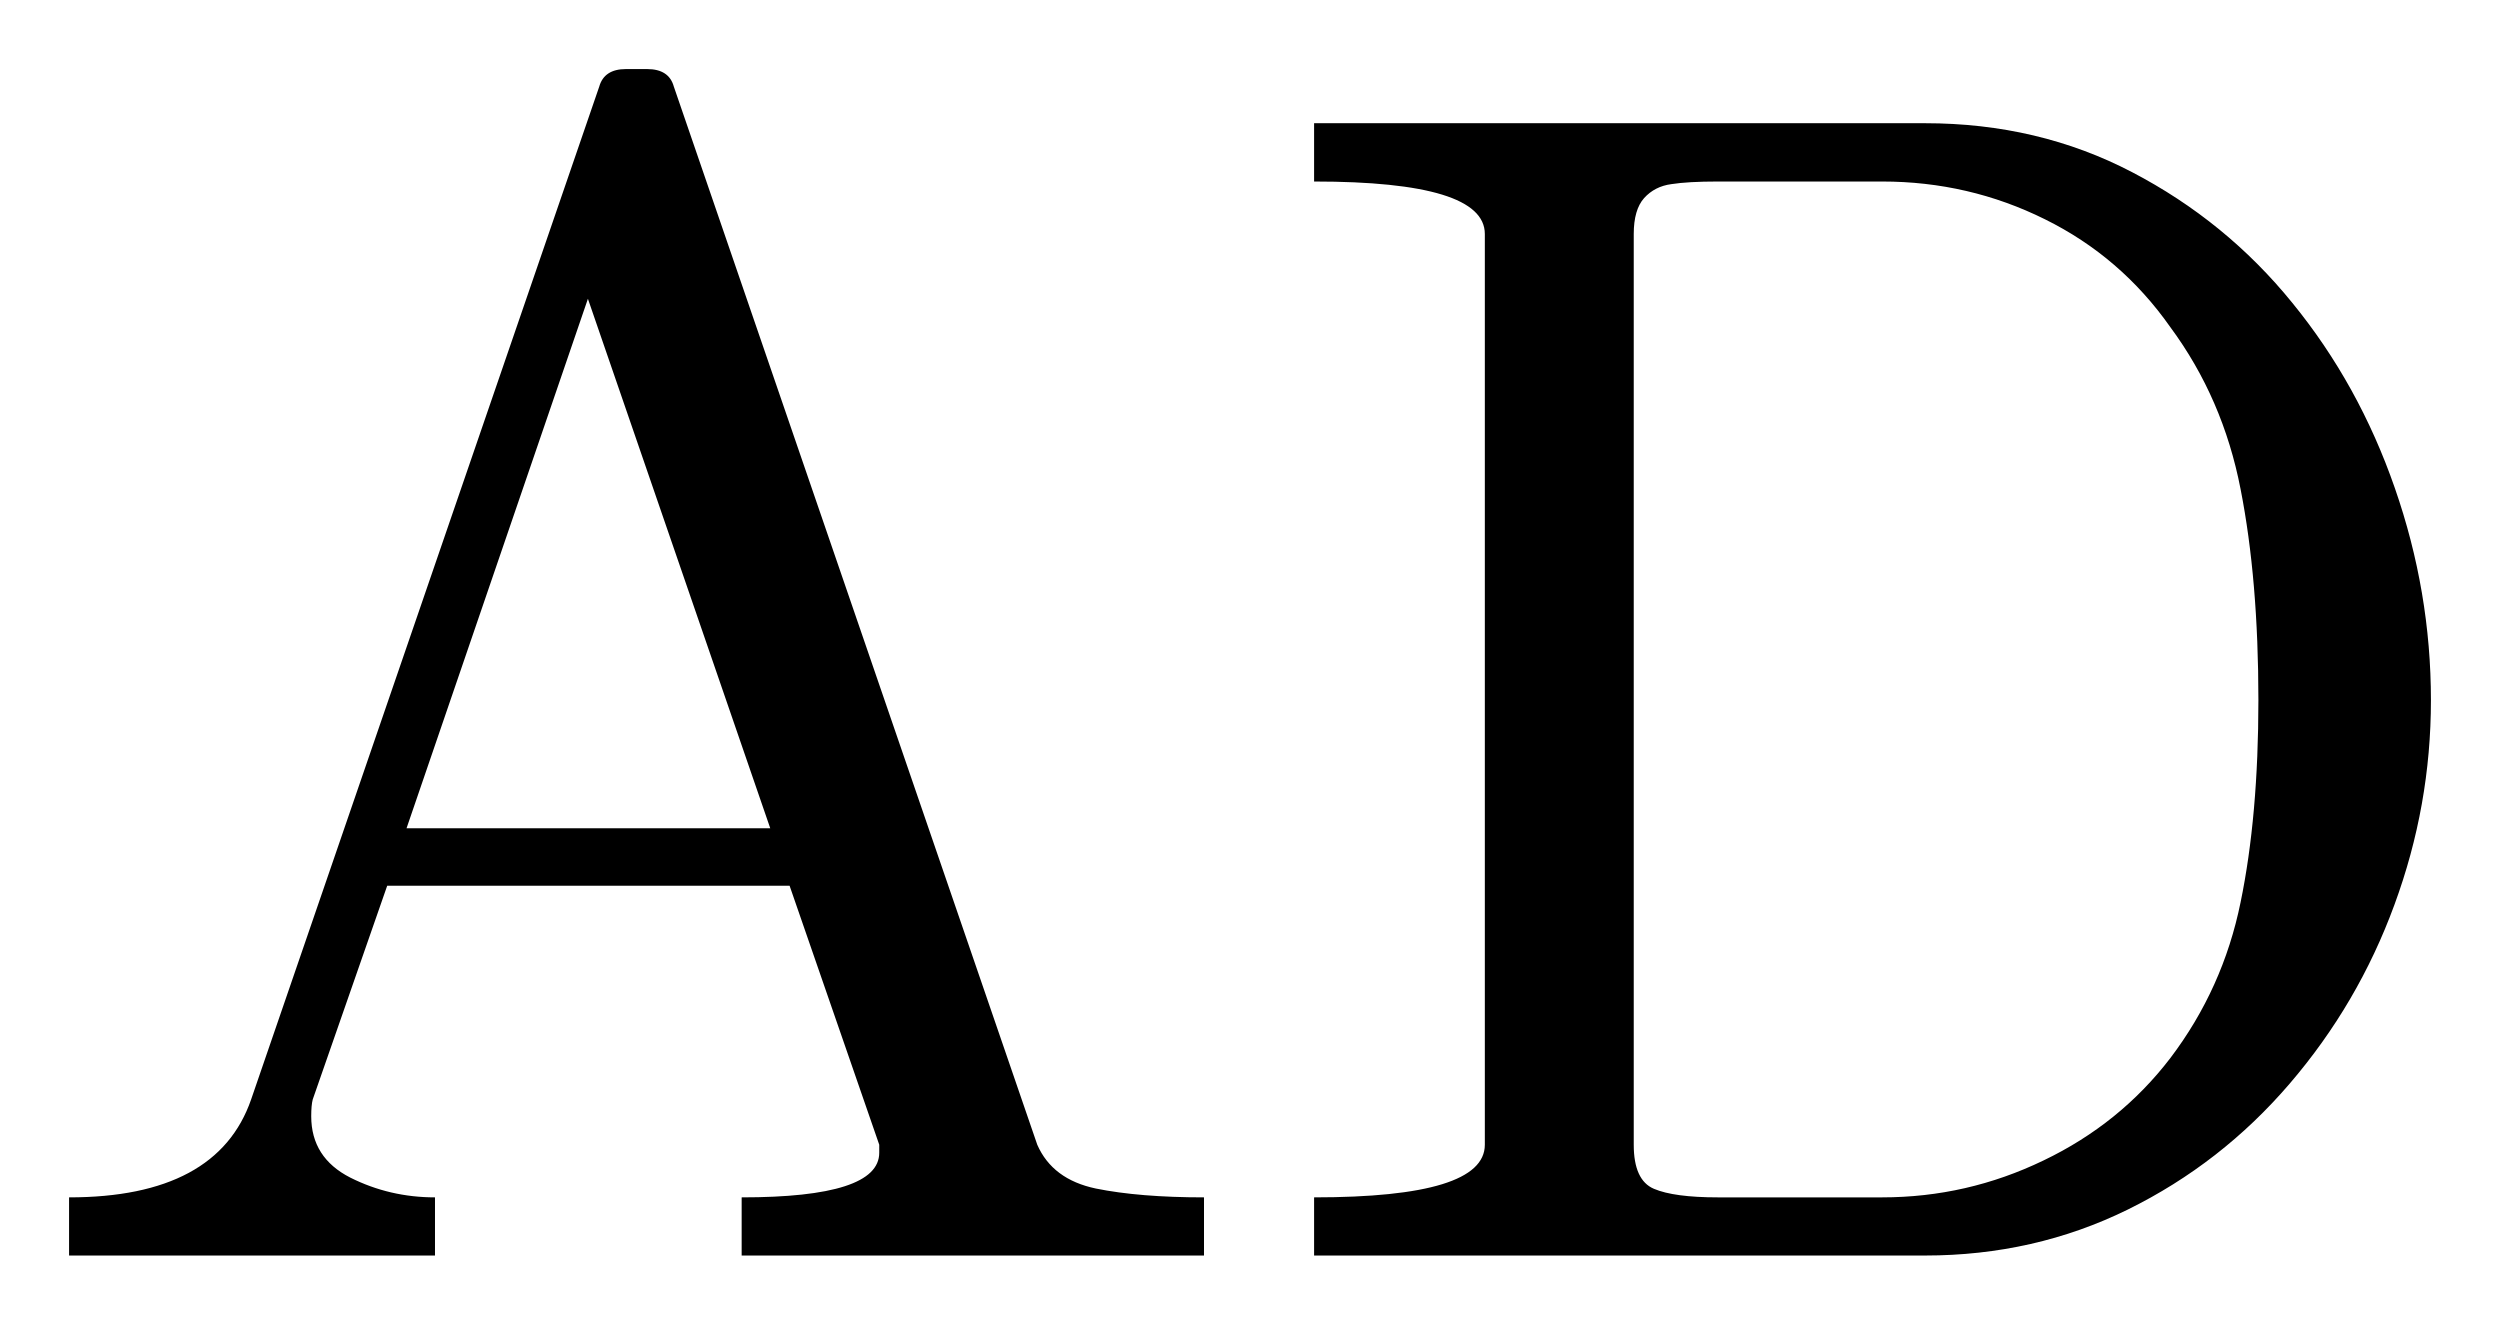
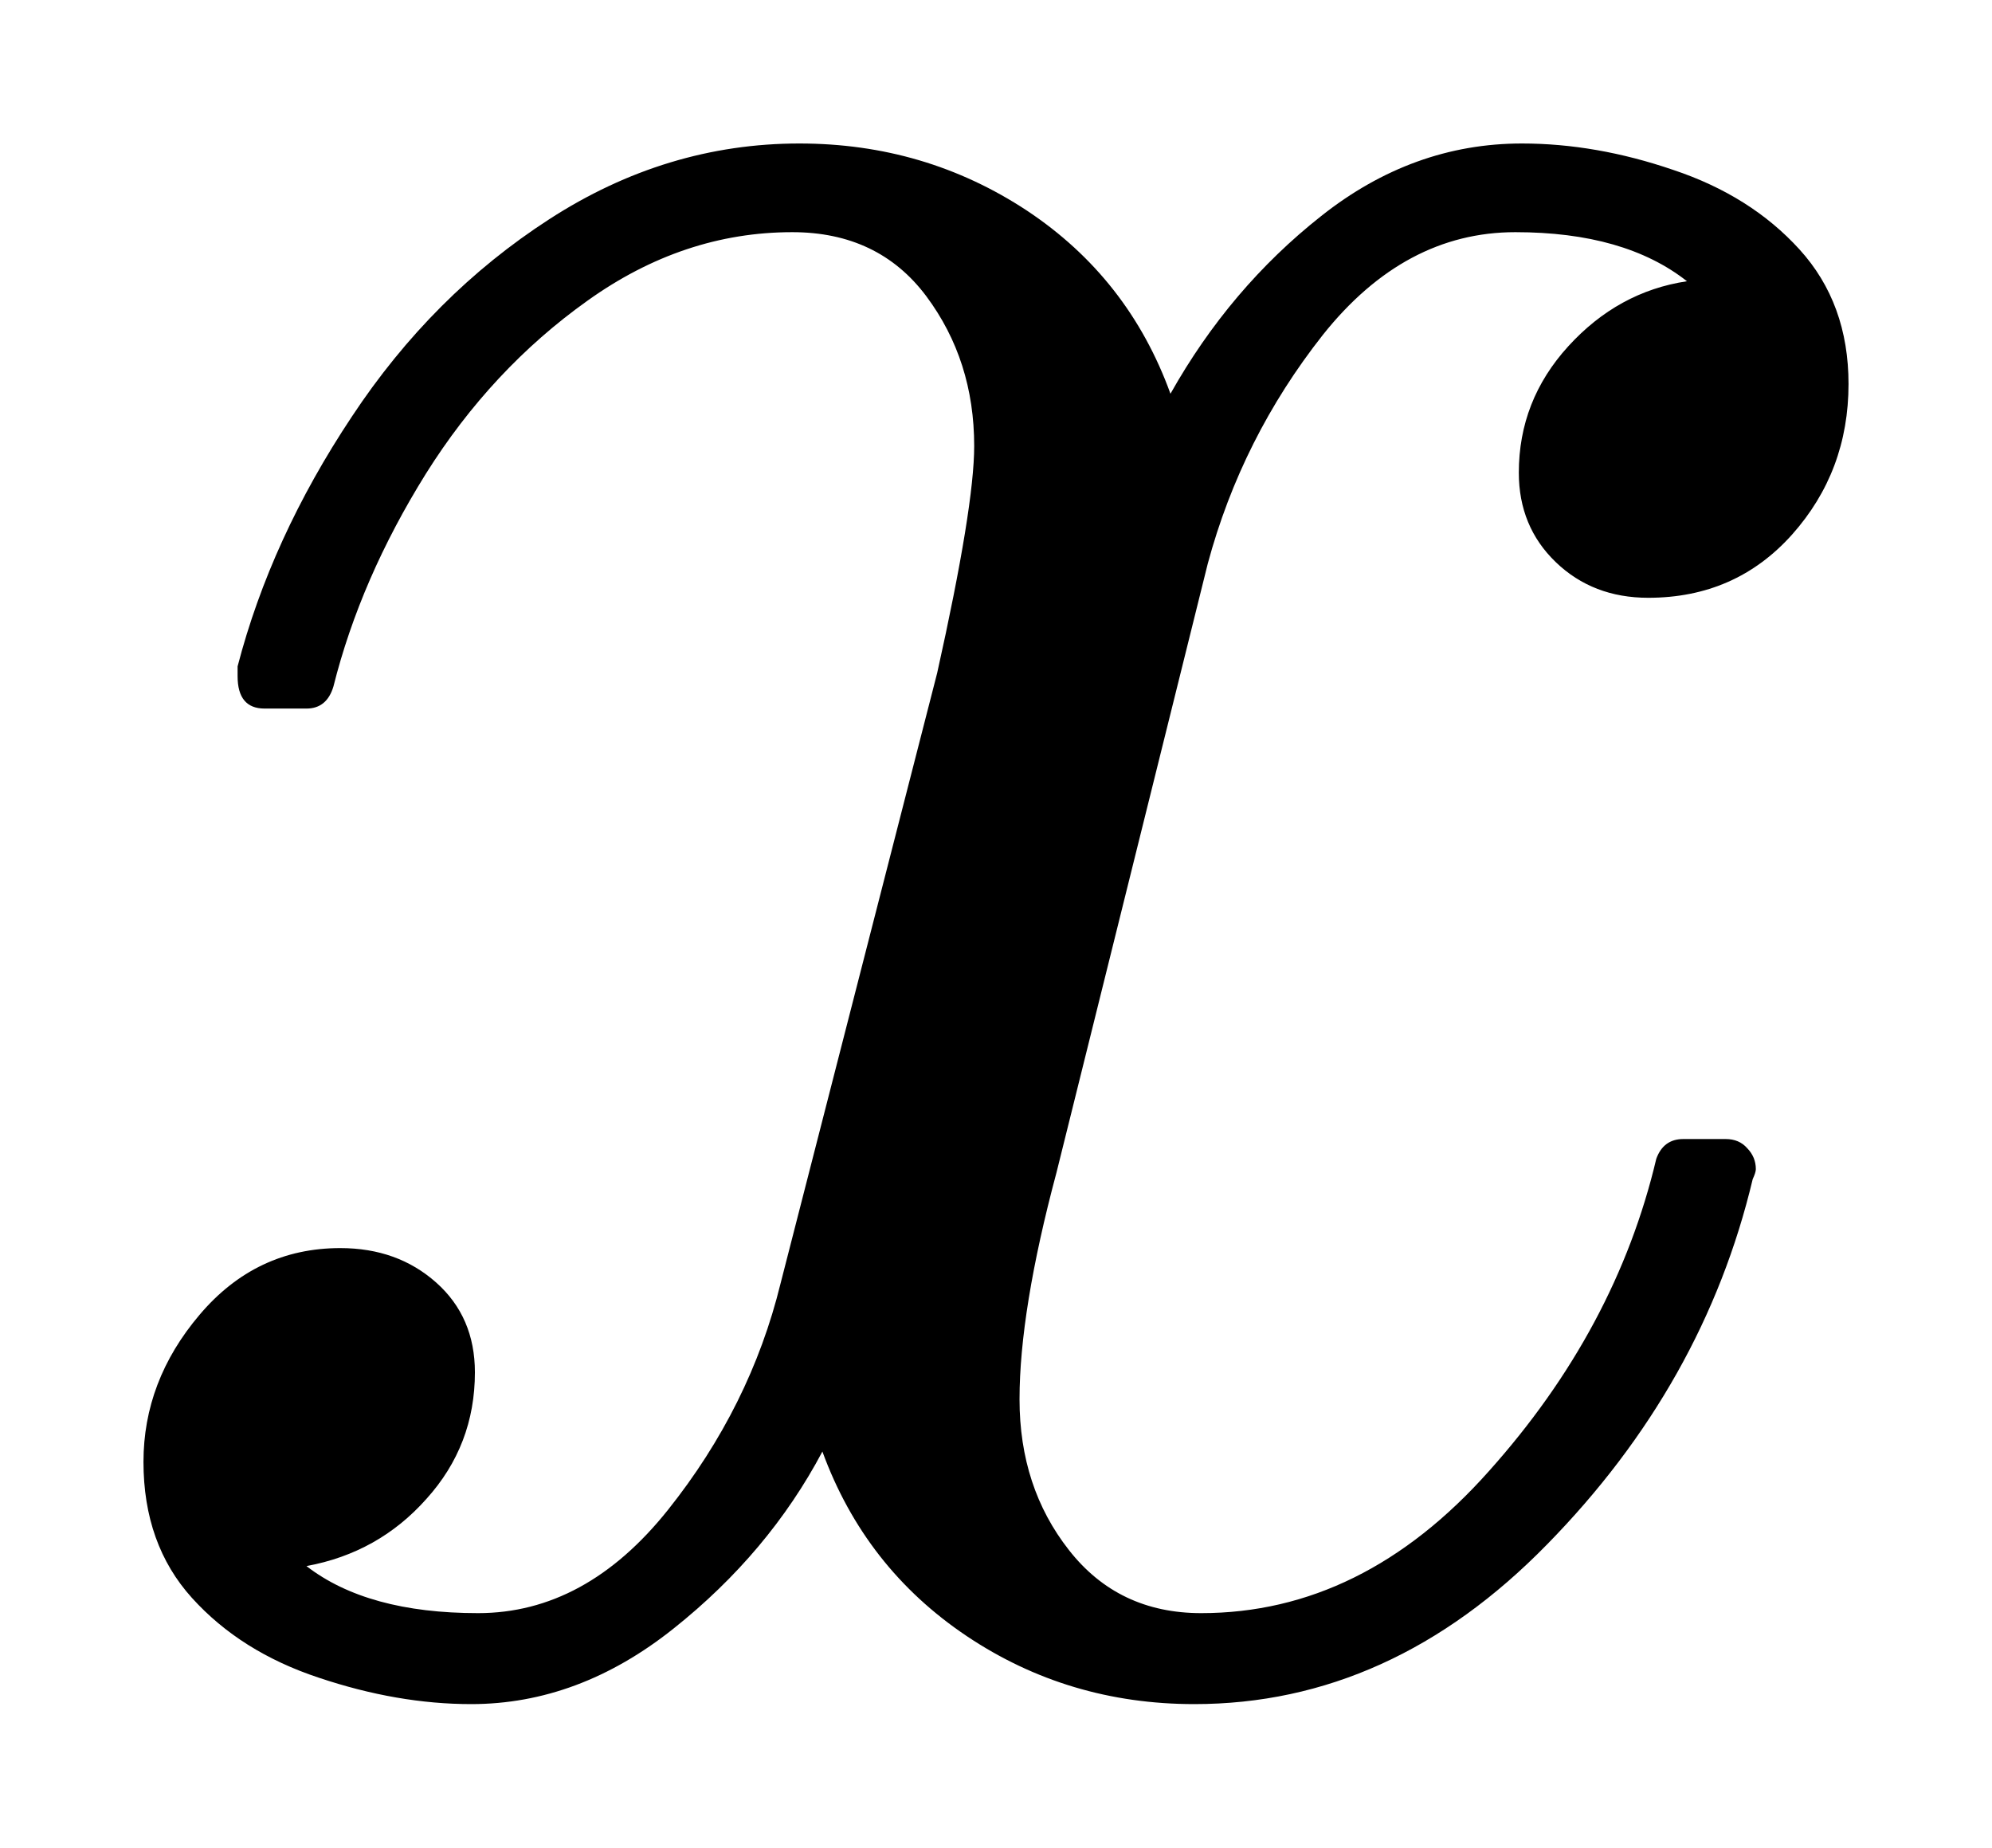
- <svg xmlns="http://www.w3.org/2000/svg" width="18.098pt" height="9.589pt" viewBox="0 0 18.098 9.589" version="1.1">
+ <svg xmlns="http://www.w3.org/2000/svg" width="6.942pt" height="6.438pt" viewBox="0 0 6.942 6.438" version="1.1">
  <defs>
    <style type="text/css">*{stroke-linejoin: round; stroke-linecap: butt}</style>
  </defs>
  <g id="figure_1">
    <g id="patch_1">
-       <path d="M 0 9.589  L 18.098 9.589  L 18.098 0  L 0 0  L 0 9.589  z " style="fill: none; opacity: 0" />
+       <path d="M 0 6.438  L 6.942 6.438  L 6.942 0  L 0 0  L 0 6.438  z " style="fill: none; opacity: 0" />
    </g>
    <g id="axes_1">
      <g id="patch_2">
-         <path d="M 0.5 9.089  L 0.5 8.668  Q 1.573 8.668 1.818 7.959  L 4.338 0.627  Q 4.374 0.5 4.531 0.5  L 4.685 0.5  Q 4.843 0.5 4.878 0.627  L 7.509 8.287  Q 7.619 8.538 7.933 8.604  Q 8.248 8.668 8.716 8.668  L 8.716 9.089  L 5.369 9.089  L 5.369 8.668  Q 6.365 8.668 6.365 8.345  L 6.365 8.287  L 5.716 6.412  L 2.803 6.412  L 2.264 7.959  Q 2.253 8 2.253 8.081  Q 2.253 8.381 2.536 8.525  Q 2.821 8.668 3.149 8.668  L 3.149 9.089  L 0.5 9.089  z M 2.943 5.996  L 5.576 5.996  L 4.256 2.163  L 2.943 5.996  z M 9.513 9.089  L 9.513 8.668  Q 10.749 8.668 10.749 8.287  L 10.749 1.694  Q 10.749 1.314 9.513 1.314  L 9.513 0.892  L 13.936 0.892  Q 14.756 0.892 15.434 1.246  Q 16.115 1.601 16.595 2.193  Q 17.077 2.784 17.337 3.534  Q 17.598 4.284 17.598 5.069  Q 17.598 5.831 17.334 6.549  Q 17.071 7.267 16.576 7.844  Q 16.081 8.422 15.404 8.756  Q 14.727 9.089 13.936 9.089  L 9.513 9.089  z M 11.827 8.287  Q 11.827 8.544 11.973 8.606  Q 12.119 8.668 12.436 8.668  L 13.625 8.668  Q 14.24 8.668 14.793 8.401  Q 15.348 8.135 15.712 7.659  Q 16.093 7.156 16.22 6.532  Q 16.349 5.907 16.349 5.069  Q 16.349 4.197 16.22 3.541  Q 16.093 2.885 15.712 2.369  Q 15.354 1.859 14.803 1.587  Q 14.253 1.314 13.625 1.314  L 12.436 1.314  Q 12.219 1.314 12.099 1.333  Q 11.979 1.349 11.902 1.434  Q 11.827 1.518 11.827 1.694  L 11.827 8.287  z " clip-path="url(#p635856334a)" />
+         <path d="M 1.068 5.457  Q 1.28 5.621 1.666 5.621  Q 2.041 5.621 2.328 5.261  Q 2.615 4.901 2.72 4.473  L 3.266 2.345  Q 3.395 1.766 3.395 1.554  Q 3.395 1.256 3.228 1.032  Q 3.061 0.809 2.761 0.809  Q 2.381 0.809 2.047 1.048  Q 1.713 1.286 1.484 1.651  Q 1.256 2.017 1.162 2.392  Q 1.139 2.469 1.068 2.469  L 0.922 2.469  Q 0.828 2.469 0.828 2.356  L 0.828 2.322  Q 0.944 1.876 1.226 1.452  Q 1.507 1.027 1.914 0.764  Q 2.322 0.5 2.786 0.5  Q 3.224 0.5 3.579 0.734  Q 3.933 0.969 4.079 1.372  Q 4.286 1.004 4.604 0.753  Q 4.923 0.5 5.304 0.5  Q 5.562 0.5 5.831 0.592  Q 6.101 0.682 6.271 0.869  Q 6.442 1.057 6.442 1.338  Q 6.442 1.642 6.245 1.863  Q 6.048 2.083 5.744 2.083  Q 5.551 2.083 5.422 1.959  Q 5.293 1.835 5.293 1.647  Q 5.293 1.396 5.465 1.207  Q 5.639 1.016 5.879 0.98  Q 5.662 0.809 5.281 0.809  Q 4.895 0.809 4.61 1.167  Q 4.327 1.526 4.209 1.964  L 3.682 4.085  Q 3.553 4.567 3.553 4.876  Q 3.553 5.182 3.725 5.401  Q 3.897 5.621 4.186 5.621  Q 4.749 5.621 5.189 5.126  Q 5.632 4.631 5.772 4.038  Q 5.797 3.969 5.866 3.969  L 6.014 3.969  Q 6.061 3.969 6.089 4.001  Q 6.119 4.032 6.119 4.074  Q 6.119 4.085 6.108 4.109  Q 5.938 4.824 5.392 5.381  Q 4.848 5.938 4.162 5.938  Q 3.723 5.938 3.369 5.701  Q 3.014 5.463 2.866 5.058  Q 2.679 5.411 2.347 5.675  Q 2.017 5.938 1.642 5.938  Q 1.385 5.938 1.111 5.846  Q 0.839 5.756 0.669 5.568  Q 0.5 5.381 0.5 5.094  Q 0.5 4.812 0.695 4.582  Q 0.892 4.349 1.186 4.349  Q 1.385 4.349 1.52 4.469  Q 1.655 4.589 1.655 4.782  Q 1.655 5.036 1.486 5.223  Q 1.319 5.411 1.068 5.457  z " clip-path="url(#p4f93e2d1c6)" />
      </g>
    </g>
  </g>
  <defs>
-     <clipPath id="p635856334a">
-       <rect x="0" y="0" width="18.098" height="9.589" />
+     <clipPath id="p4f93e2d1c6">
+       <rect x="0" y="0" width="6.942" height="6.438" />
    </clipPath>
  </defs>
</svg>
